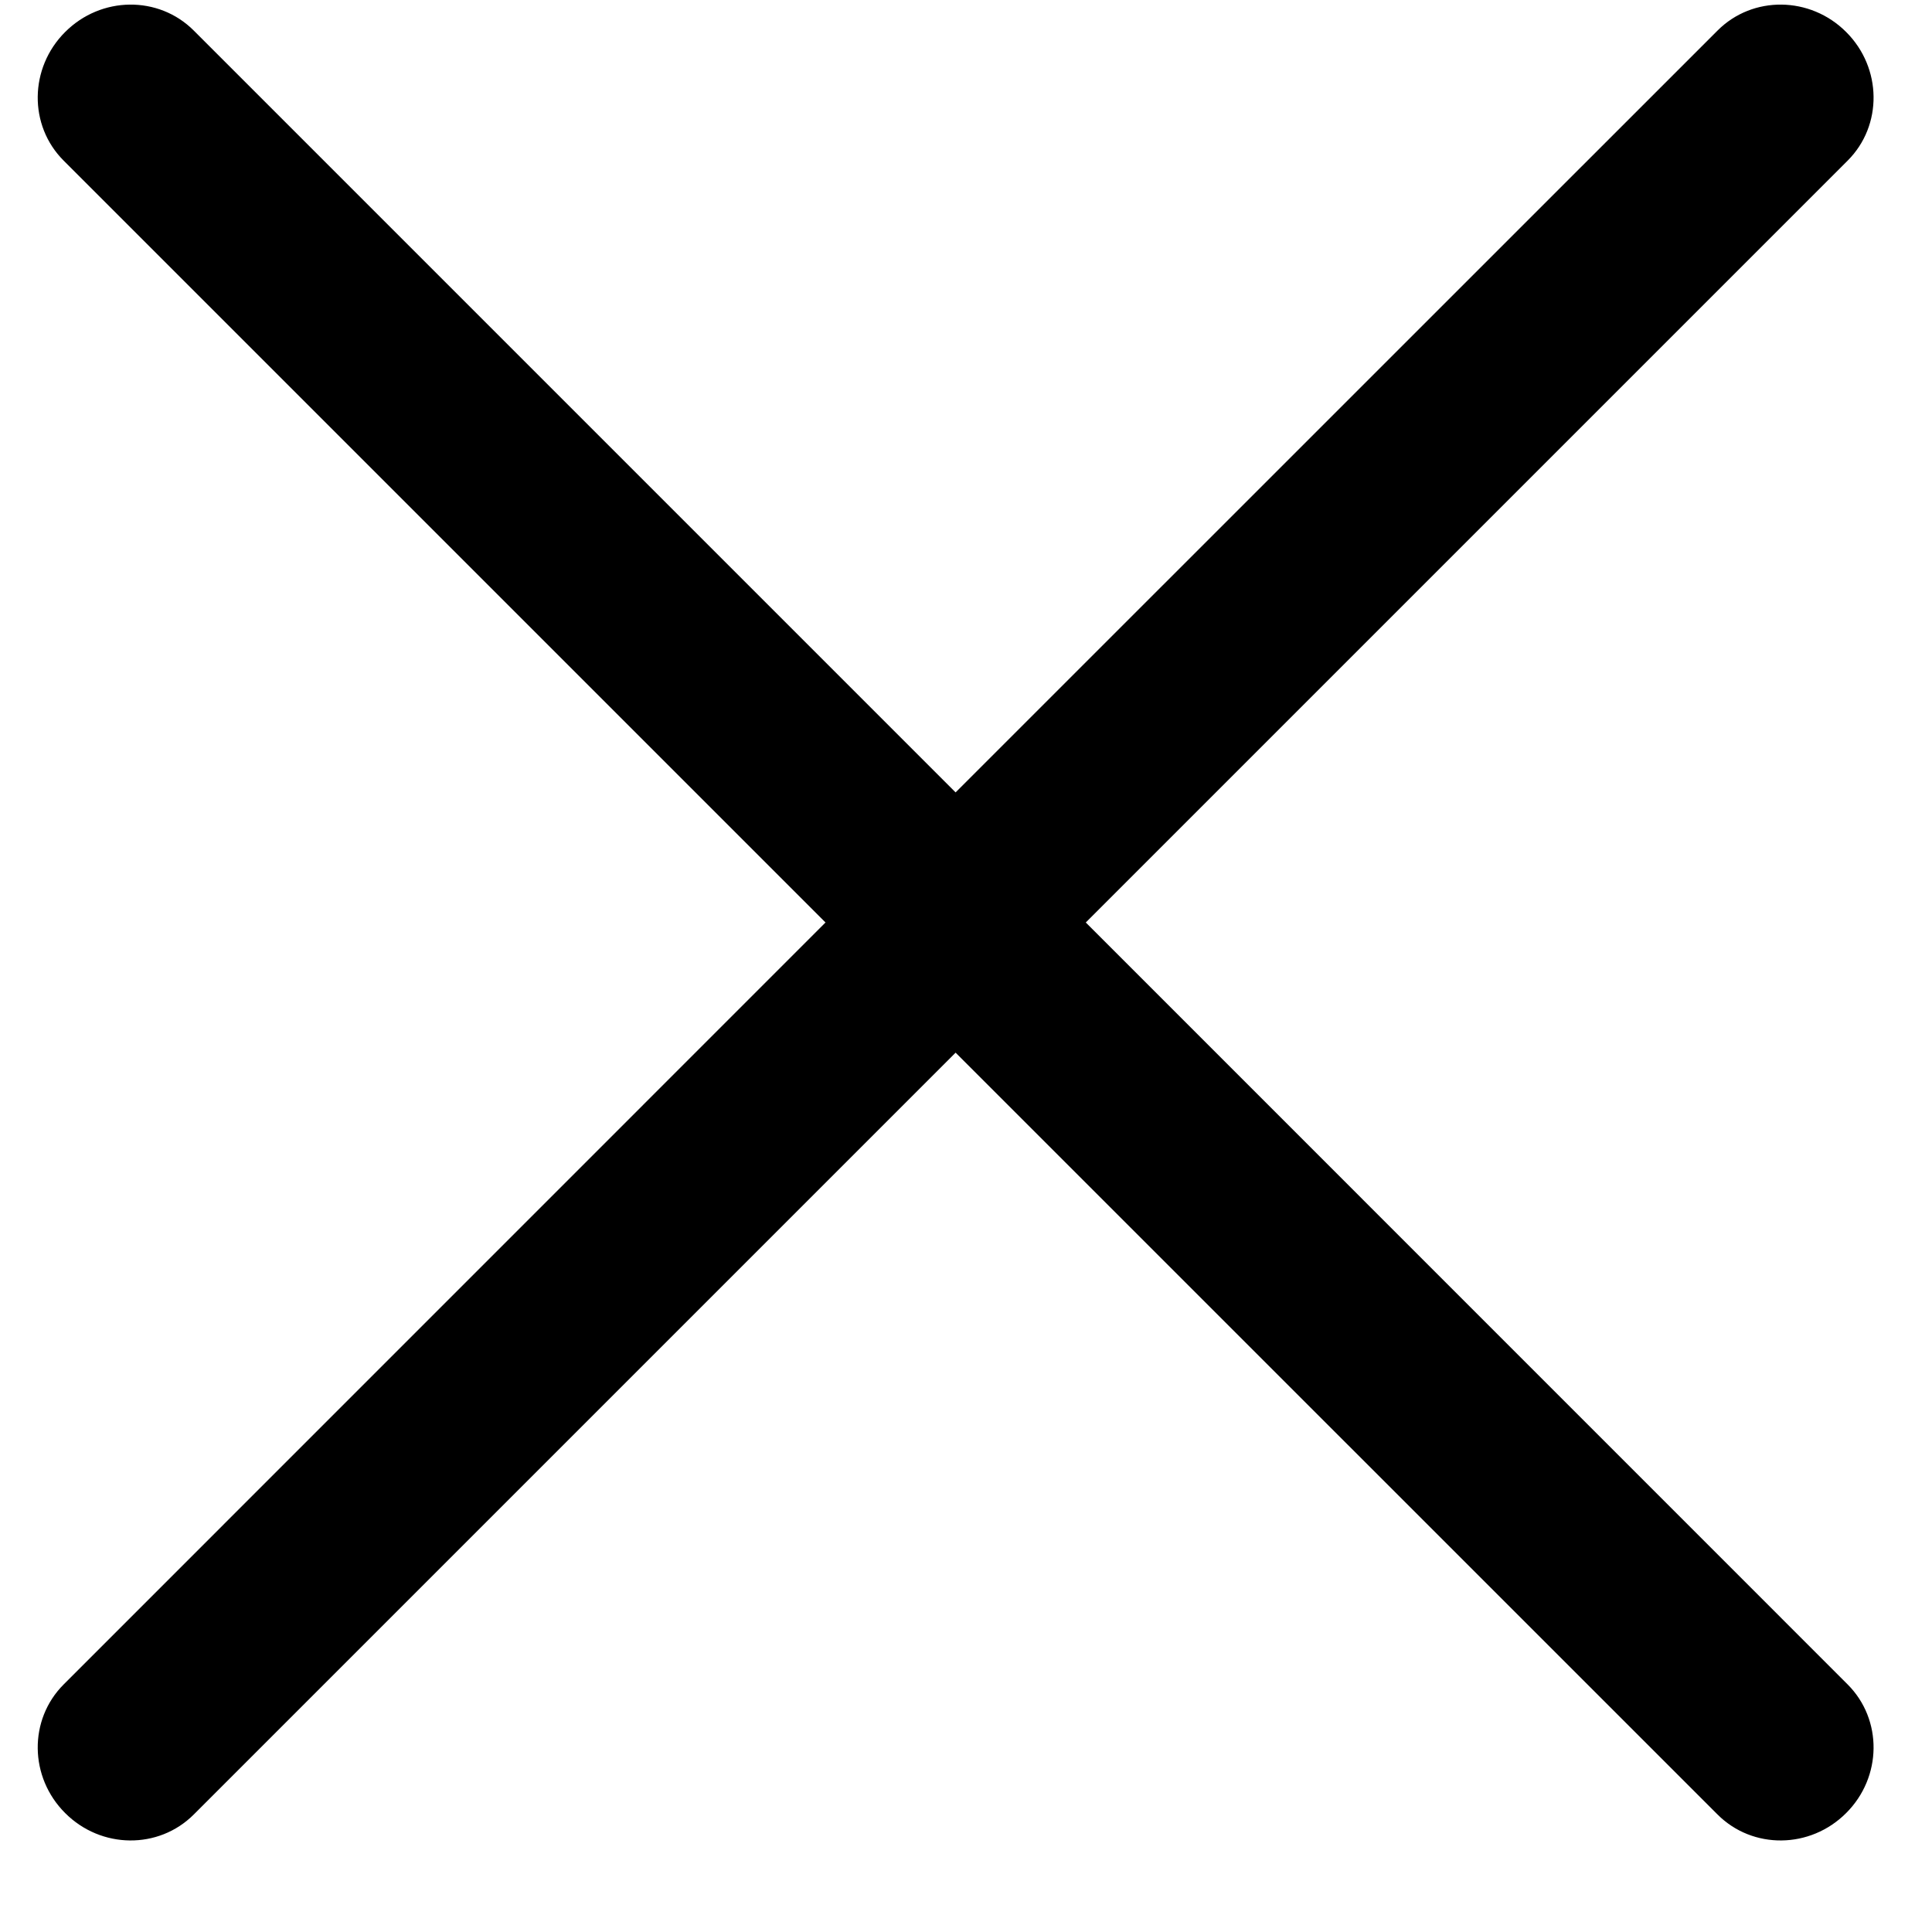
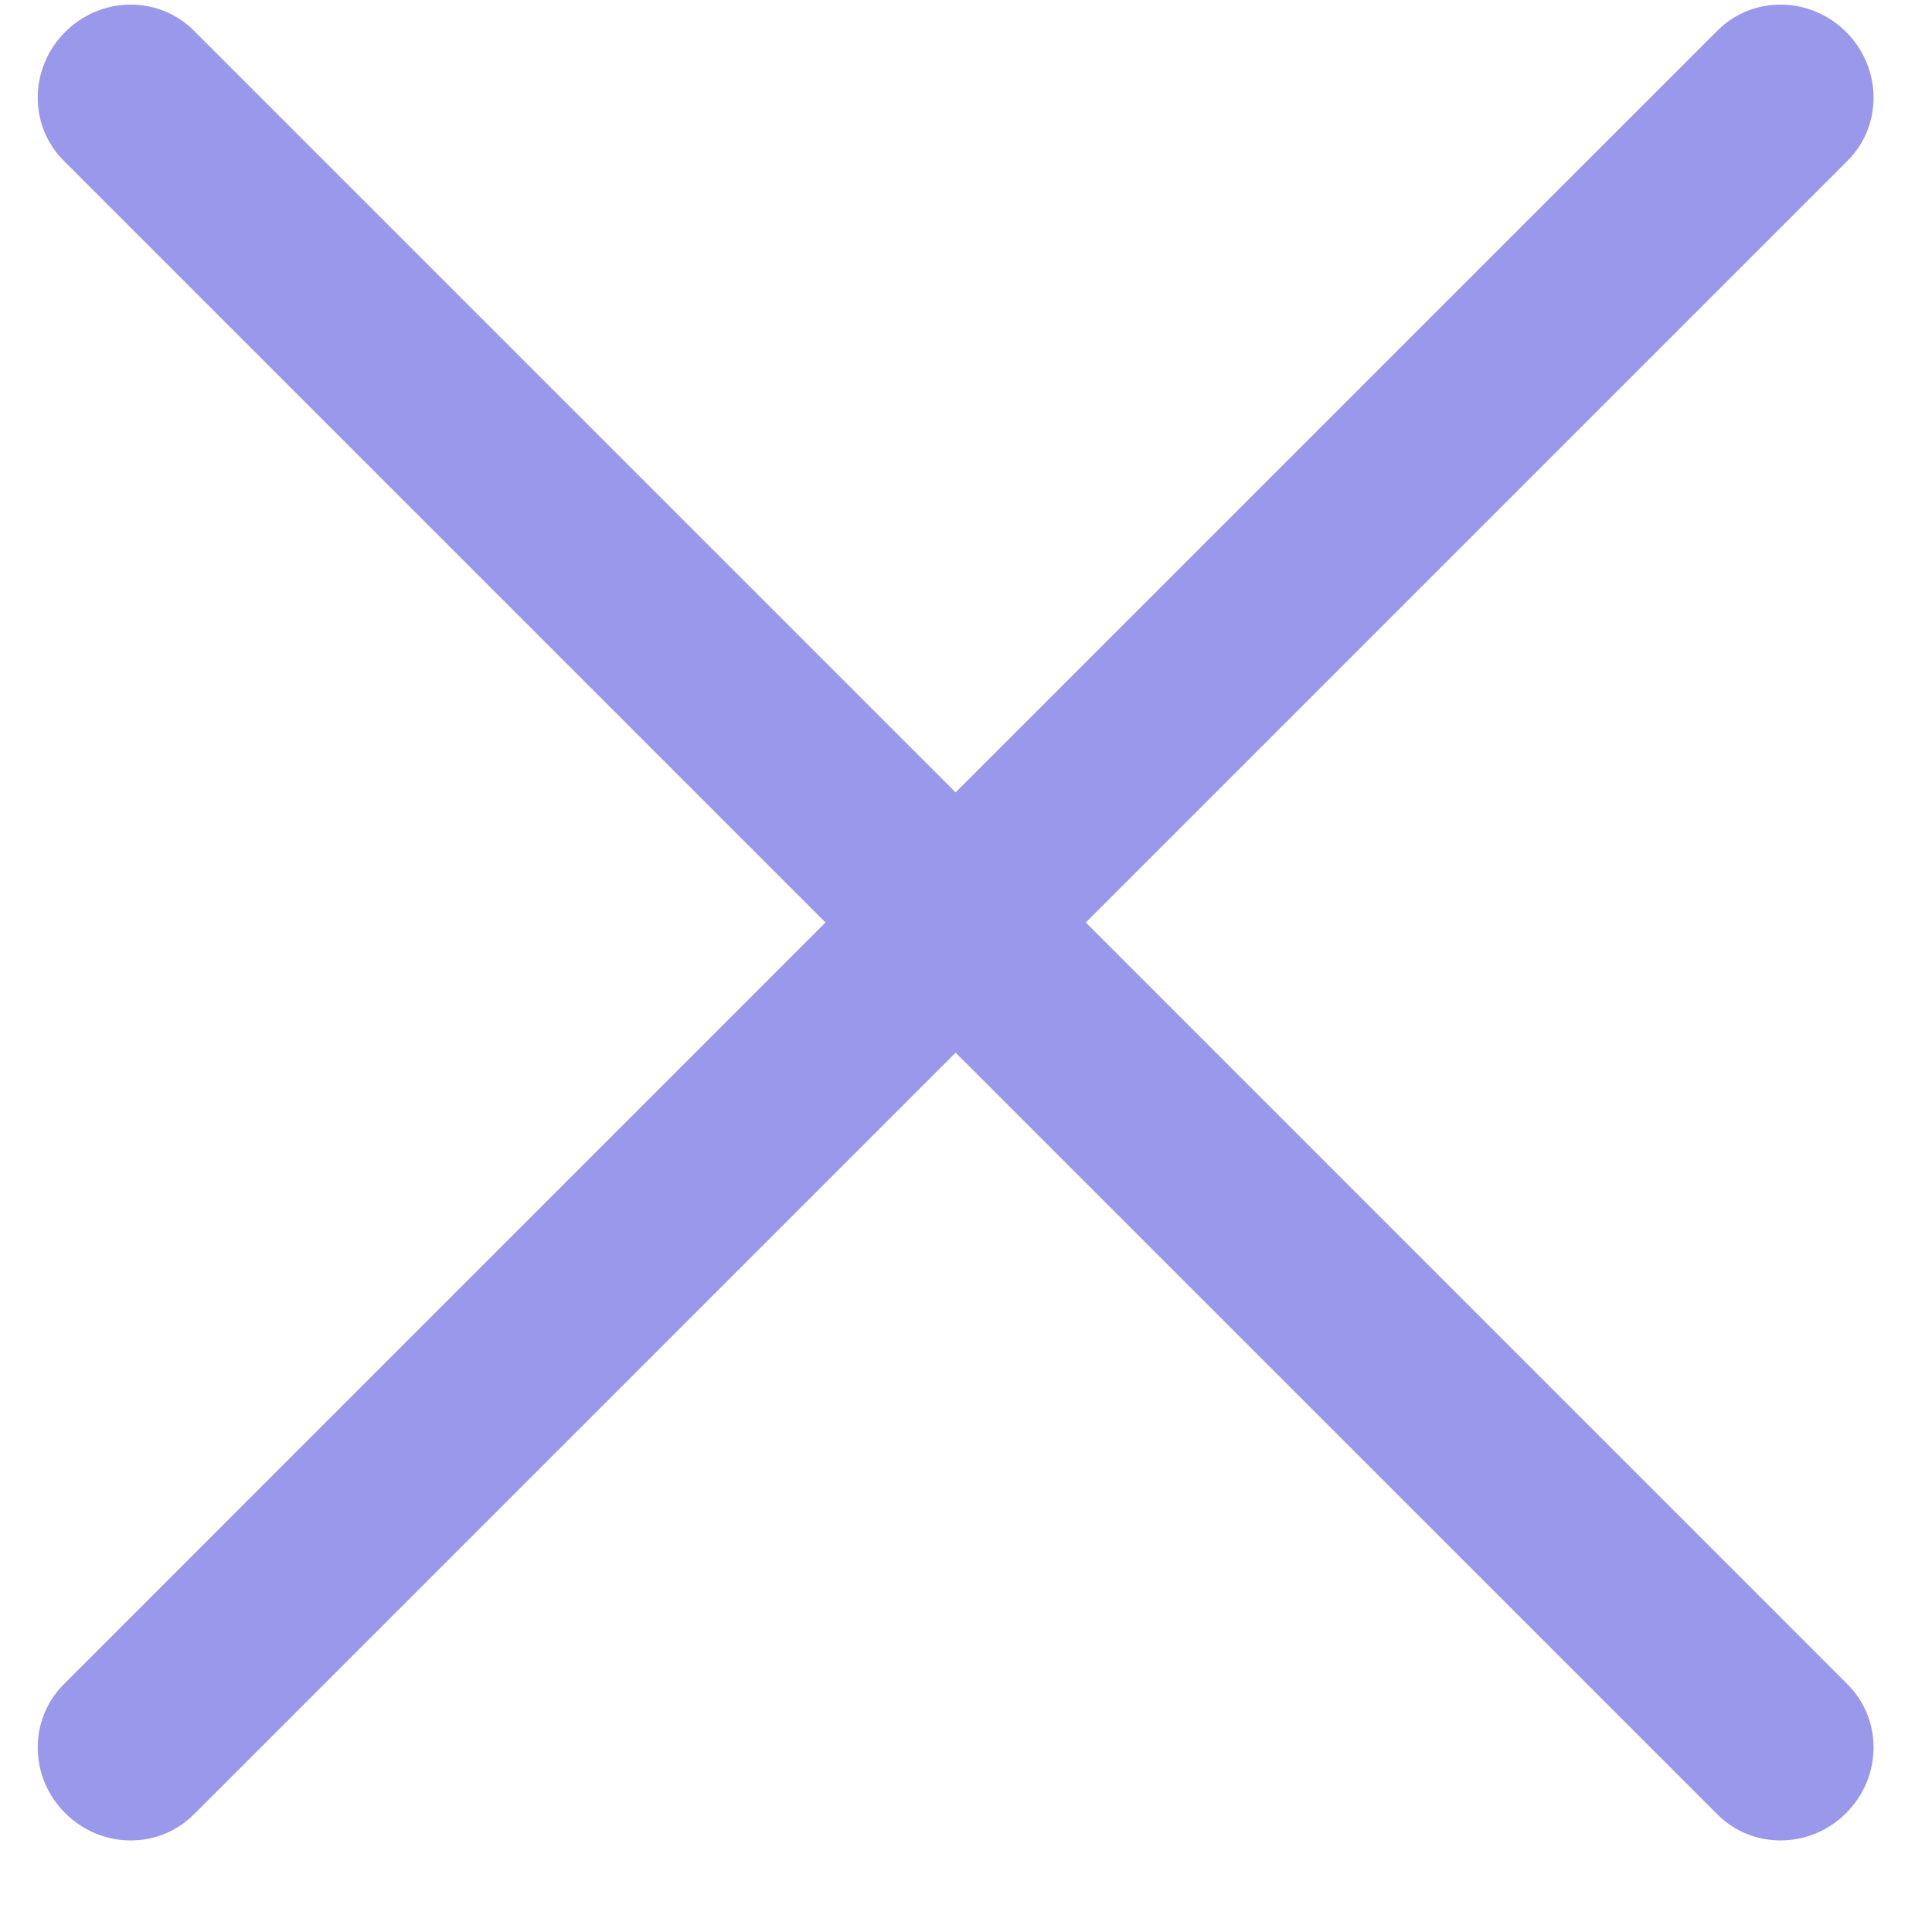
<svg xmlns="http://www.w3.org/2000/svg" width="21" height="21" viewBox="0 0 21 21" fill="none">
-   <path fill-rule="evenodd" clip-rule="evenodd" d="M2.106 19.723C1.724 20.105 1.098 20.098 0.708 19.707C0.317 19.317 0.31 18.691 0.692 18.309L8.973 10.027L0.692 1.746C0.31 1.365 0.317 0.738 0.708 0.348C1.098 -0.043 1.724 -0.05 2.106 0.332L10.387 8.613L18.669 0.332C19.05 -0.05 19.677 -0.043 20.067 0.348C20.458 0.738 20.465 1.365 20.083 1.746L11.802 10.027L20.083 18.309C20.465 18.691 20.458 19.317 20.067 19.707C19.677 20.098 19.051 20.105 18.669 19.723L10.387 11.442L2.106 19.723Z" fill="black" />
+   <path fill-rule="evenodd" clip-rule="evenodd" d="M2.106 19.723C1.724 20.105 1.098 20.098 0.708 19.707C0.317 19.317 0.31 18.691 0.692 18.309L8.973 10.027L0.692 1.746C0.31 1.365 0.317 0.738 0.708 0.348C1.098 -0.043 1.724 -0.05 2.106 0.332L10.387 8.613L18.669 0.332C19.05 -0.05 19.677 -0.043 20.067 0.348C20.458 0.738 20.465 1.365 20.083 1.746L11.802 10.027L20.083 18.309C20.465 18.691 20.458 19.317 20.067 19.707C19.677 20.098 19.051 20.105 18.669 19.723L10.387 11.442L2.106 19.723Z" fill="#9998EB" />
</svg>
